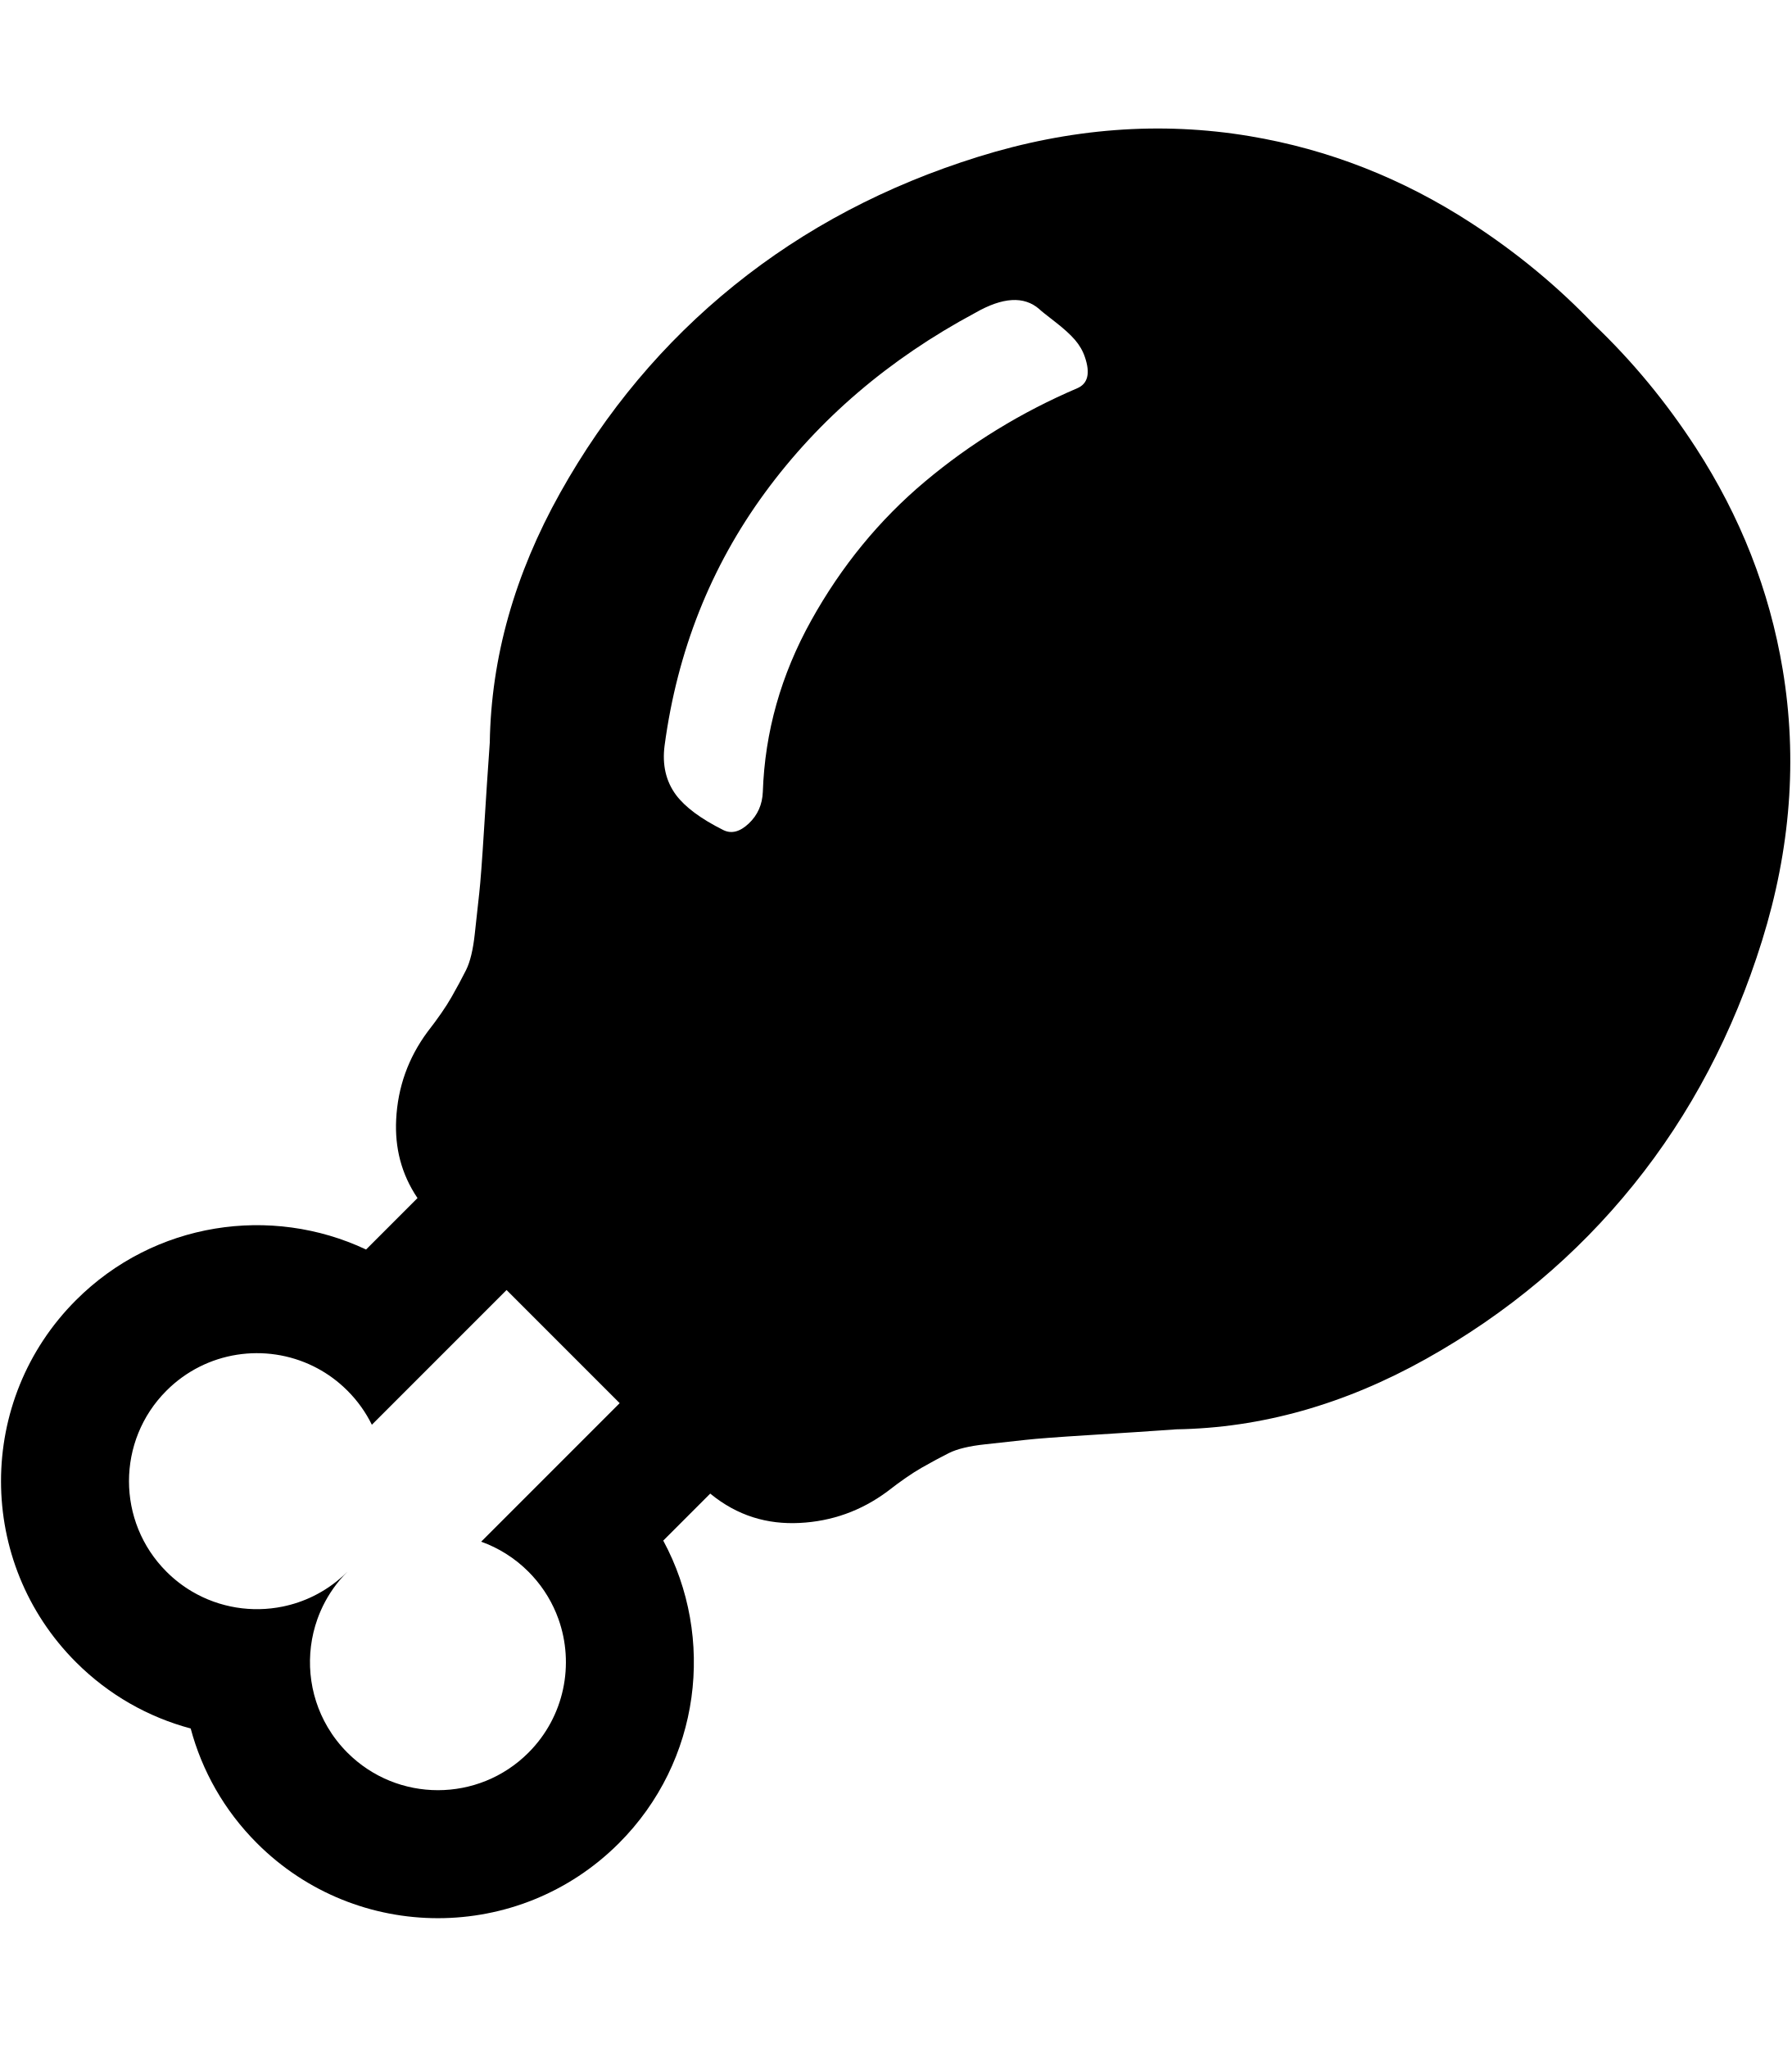
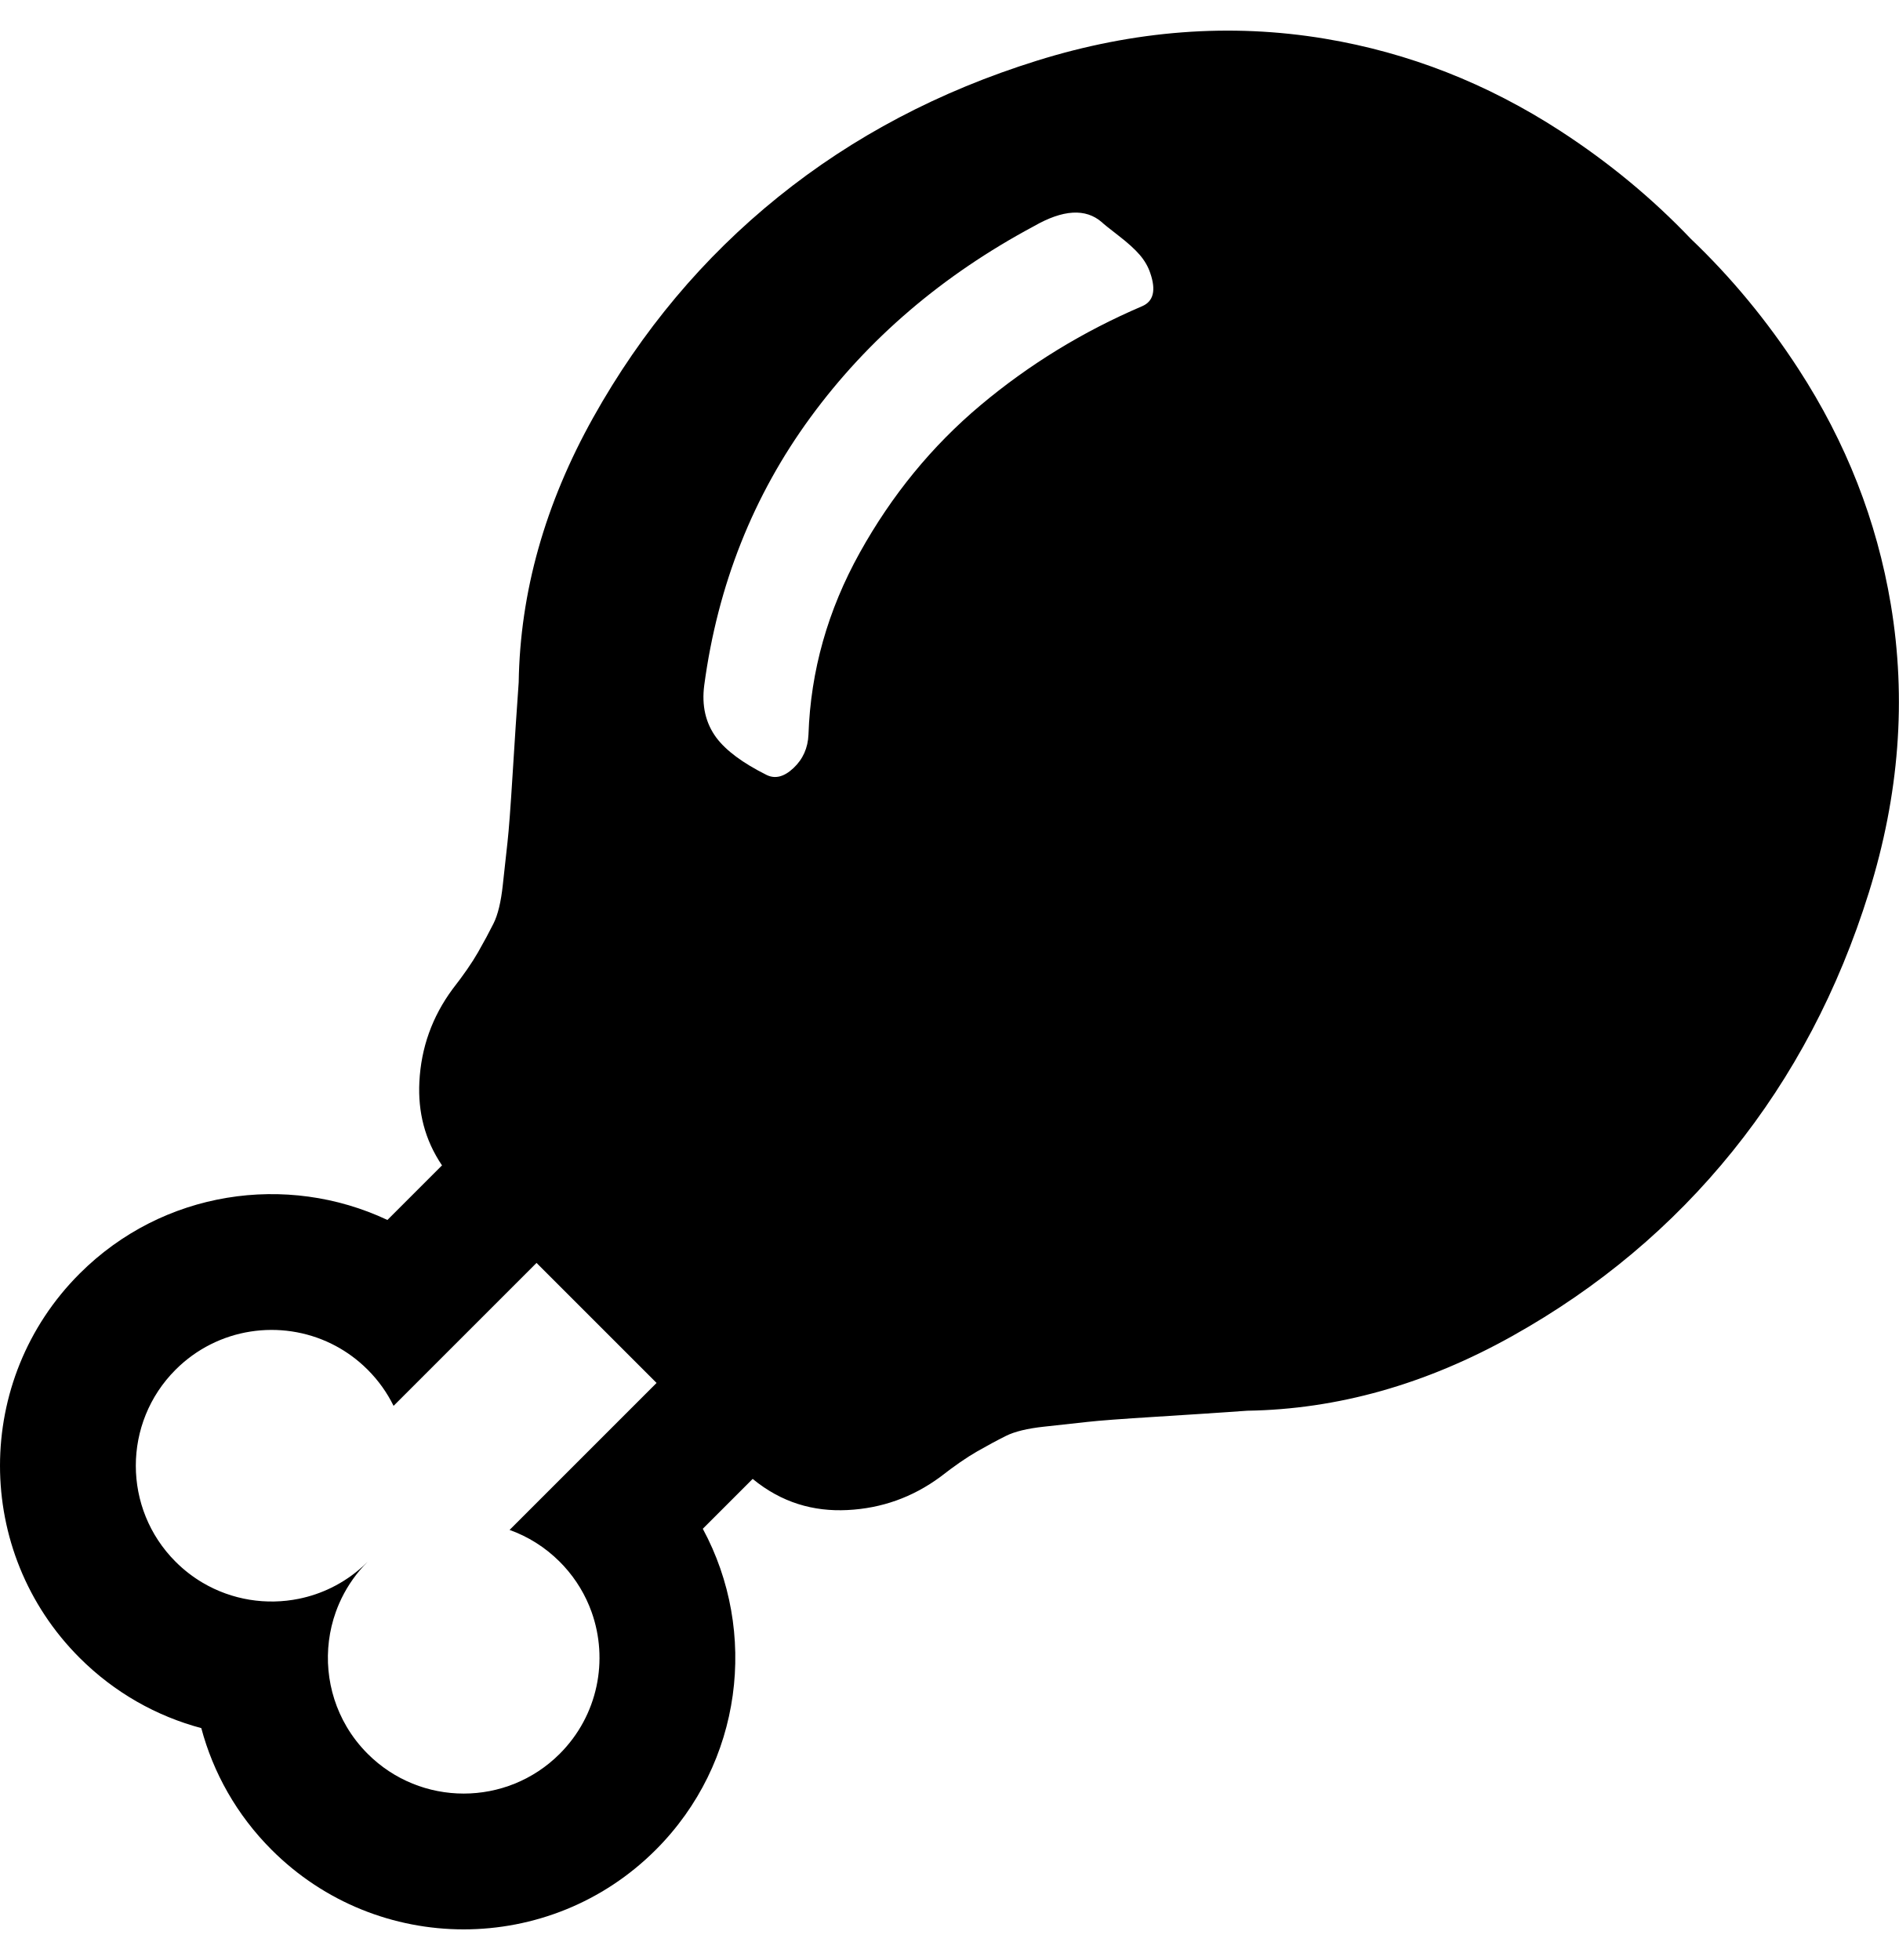
- <svg xmlns="http://www.w3.org/2000/svg" width="448" height="512" viewBox="0 0 448 512" version="1.1">
-   <path fill="currentColor" d="M199.923,380.738c8.077,-0.4 15.382,-3.011 21.914,-7.833c3.326,-2.594 6.214,-4.591 8.665,-5.991c2.45,-1.4 4.708,-2.615 6.773,-3.646c2.065,-1.031 5.076,-1.759 9.032,-2.185c3.956,-0.425 7.339,-0.797 10.15,-1.113c2.811,-0.317 8.158,-0.719 16.041,-1.207c7.883,-0.487 15.097,-0.964 21.641,-1.431c21.243,-0.335 42.054,-6.2 62.434,-17.594c20.38,-11.394 37.687,-25.916 51.921,-43.566c14.234,-17.649 24.935,-37.966 32.103,-60.949c7.169,-22.983 8.893,-45.608 5.174,-67.874c-3.296,-19.733 -10.545,-38.222 -21.748,-55.47c-7.407,-11.403 -15.871,-21.639 -25.391,-30.708c-9.069,-9.52 -19.305,-17.984 -30.708,-25.391c-17.248,-11.203 -35.738,-18.453 -55.47,-21.748c-22.266,-3.72 -44.891,-1.995 -67.874,5.174c-22.984,7.168 -43.3,17.869 -60.95,32.103c-17.649,14.234 -32.171,31.541 -43.565,51.921c-11.394,20.38 -17.259,41.191 -17.594,62.434c-0.467,6.544 -0.944,13.758 -1.432,21.641c-0.487,7.883 -0.889,13.23 -1.206,16.041c-0.317,2.811 -0.688,6.194 -1.113,10.15c-0.426,3.956 -1.154,6.966 -2.185,9.032c-1.031,2.065 -2.246,4.323 -3.646,6.773c-1.4,2.451 -3.397,5.339 -5.991,8.665c-4.822,6.532 -7.433,13.837 -7.833,21.914c-0.346,6.973 1.229,13.558 5.334,19.641l-12.86,12.86c-23.734,-11.18 -52.921,-6.961 -72.539,12.657c-24.994,24.994 -24.994,65.516 0,90.51c8.243,8.243 18.175,13.767 28.682,16.573c2.805,10.507 8.33,20.439 16.573,28.682c24.993,24.993 65.516,24.993 90.509,0c20.486,-20.486 24.181,-51.404 11.085,-75.653l11.749,-11.75c6.814,5.597 14.314,7.735 22.325,7.338Zm-73.251,-58.235l28.284,28.284l-34.635,34.635c4.314,1.544 8.361,4.044 11.816,7.499c0.329,0.329 0.65,0.664 0.962,1.003c2.96,3.225 5.139,6.91 6.537,10.812c4.043,11.29 1.543,24.397 -7.499,33.439c-12.497,12.497 -32.758,12.497 -45.255,0c-1.951,-1.951 -3.598,-4.092 -4.94,-6.362c-4.874,-8.248 -5.728,-18.214 -2.563,-27.064c0.245,-0.684 0.513,-1.362 0.806,-2.032c1.376,-3.147 3.282,-6.117 5.719,-8.775c0.317,-0.346 0.643,-0.686 0.978,-1.021c-0.335,0.335 -0.676,0.661 -1.022,0.978c-2.293,2.102 -4.819,3.809 -7.489,5.122c-2.457,1.208 -5.037,2.081 -7.672,2.62c-7.663,1.568 -15.79,0.308 -22.709,-3.781c-2.271,-1.342 -4.411,-2.988 -6.363,-4.939c-12.497,-12.497 -12.497,-32.759 0,-45.255c9.938,-9.938 24.785,-11.973 36.734,-6.106c2.681,1.317 5.216,3.031 7.517,5.144c0.34,0.312 0.675,0.632 1.004,0.962c2.559,2.559 4.595,5.444 6.106,8.521l33.684,-33.684Zm142.133,-237.533c1.142,1.333 1.967,2.761 2.475,4.284c1.396,4.063 0.762,6.665 -1.904,7.807c-13.961,5.967 -26.653,13.742 -38.076,23.326c-11.422,9.585 -20.91,21.168 -28.461,34.751c-7.552,13.583 -11.582,27.864 -12.09,42.844c-0.127,3.173 -1.301,5.807 -3.522,7.902c-2.221,2.095 -4.347,2.634 -6.377,1.619c-5.585,-2.793 -9.519,-5.713 -11.804,-8.76c-2.538,-3.427 -3.49,-7.553 -2.856,-12.377c3.173,-23.611 11.518,-44.652 25.035,-63.122c13.517,-18.471 31.064,-33.482 52.64,-45.034c6.854,-3.935 12.185,-4.252 15.992,-0.952c0.381,0.381 1.682,1.428 3.903,3.142c2.221,1.714 3.903,3.237 5.045,4.57Z" />
+ <svg xmlns="http://www.w3.org/2000/svg" width="496" height="512" viewBox="0 0 496 512" version="1.1">
+   <path fill="currentColor" d="m 221.347,394.462 c 8.954,-0.443 17.052,-3.338 24.293,-8.683 3.687,-2.876 6.889,-5.089 9.606,-6.641 2.716,-1.552 5.219,-2.899 7.508,-4.042 2.289,-1.143 5.627,-1.95 10.013,-2.422 4.386,-0.471 8.136,-0.884 11.252,-1.234 3.116,-0.351 9.044,-0.797 17.783,-1.338 8.739,-0.54 16.736,-1.069 23.991,-1.586 23.549,-0.371 46.62,-6.873 69.213,-19.504 22.593,-12.631 41.779,-28.73 57.558,-48.296 15.779,-19.565 27.642,-42.088 35.589,-67.566 7.947,-25.478 9.859,-50.56 5.736,-75.243 C 490.234,136.029 482.198,115.533 469.778,96.412 461.567,83.771 452.184,72.424 441.631,62.37 431.577,51.817 420.23,42.434 407.589,34.222 388.468,21.803 367.97,13.766 346.096,10.113 c -24.683,-4.124 -49.765,-2.212 -75.243,5.736 -25.479,7.946 -48.001,19.809 -67.568,35.589 -19.565,15.779 -35.664,34.966 -48.295,57.558 -12.631,22.593 -19.133,45.663 -19.504,69.213 -0.518,7.255 -1.046,15.252 -1.587,23.991 -0.54,8.739 -0.986,14.666 -1.337,17.783 -0.351,3.116 -0.763,6.867 -1.234,11.252 -0.472,4.386 -1.279,7.722 -2.422,10.013 -1.143,2.289 -2.49,4.792 -4.042,7.508 -1.552,2.717 -3.766,5.919 -6.641,9.606 -5.346,7.241 -8.24,15.339 -8.683,24.293 -0.384,7.73 1.362,15.03 5.913,21.773 l -14.256,14.256 c -26.311,-12.394 -58.667,-7.717 -80.415,14.031 -27.708,27.708 -27.708,72.629 0,100.337 9.138,9.138 20.148,15.262 31.796,18.372 3.11,11.648 9.234,22.658 18.372,31.796 27.707,27.707 72.629,27.707 100.336,0 22.71,-22.71 26.806,-56.985 12.289,-83.867 l 13.025,-13.026 c 7.554,6.205 15.868,8.575 24.749,8.135 z m -81.204,-64.558 31.355,31.355 -38.395,38.395 c 4.782,1.712 9.269,4.483 13.099,8.313 0.365,0.365 0.721,0.736 1.066,1.112 3.281,3.575 5.697,7.66 7.247,11.986 4.482,12.516 1.711,27.046 -8.313,37.07 -13.854,13.854 -36.315,13.854 -50.168,0 -2.163,-2.163 -3.989,-4.536 -5.476,-7.053 -5.403,-9.144 -6.35,-20.192 -2.841,-30.002 0.272,-0.758 0.569,-1.51 0.894,-2.253 1.525,-3.489 3.638,-6.781 6.34,-9.728 0.351,-0.384 0.713,-0.76 1.084,-1.132 -0.371,0.371 -0.749,0.733 -1.133,1.084 -2.542,2.33 -5.342,4.223 -8.302,5.678 -2.724,1.339 -5.584,2.307 -8.505,2.904 -8.495,1.738 -17.504,0.341 -25.175,-4.192 -2.518,-1.488 -4.89,-3.312 -7.054,-5.475 -13.854,-13.854 -13.854,-36.316 0,-50.168 11.017,-11.017 27.476,-13.273 40.722,-6.769 2.972,1.46 5.782,3.36 8.333,5.702 0.377,0.346 0.748,0.701 1.113,1.066 2.837,2.837 5.094,6.035 6.769,9.446 z M 297.708,66.582 c 1.266,1.478 2.181,3.061 2.744,4.749 1.548,4.504 0.845,7.389 -2.111,8.655 -15.477,6.615 -29.547,15.234 -42.21,25.859 -12.662,10.626 -23.18,23.466 -31.551,38.524 -8.372,15.058 -12.839,30.889 -13.403,47.496 -0.141,3.518 -1.442,6.437 -3.904,8.76 -2.462,2.322 -4.819,2.92 -7.069,1.795 -6.191,-3.096 -10.553,-6.333 -13.086,-9.711 -2.814,-3.799 -3.869,-8.373 -3.166,-13.721 3.518,-26.175 12.769,-49.5 27.753,-69.975 14.985,-20.476 34.437,-37.117 58.355,-49.923 7.598,-4.362 13.508,-4.714 17.728,-1.055 0.422,0.422 1.865,1.583 4.327,3.483 2.462,1.9 4.327,3.588 5.593,5.066 z" />
</svg>
